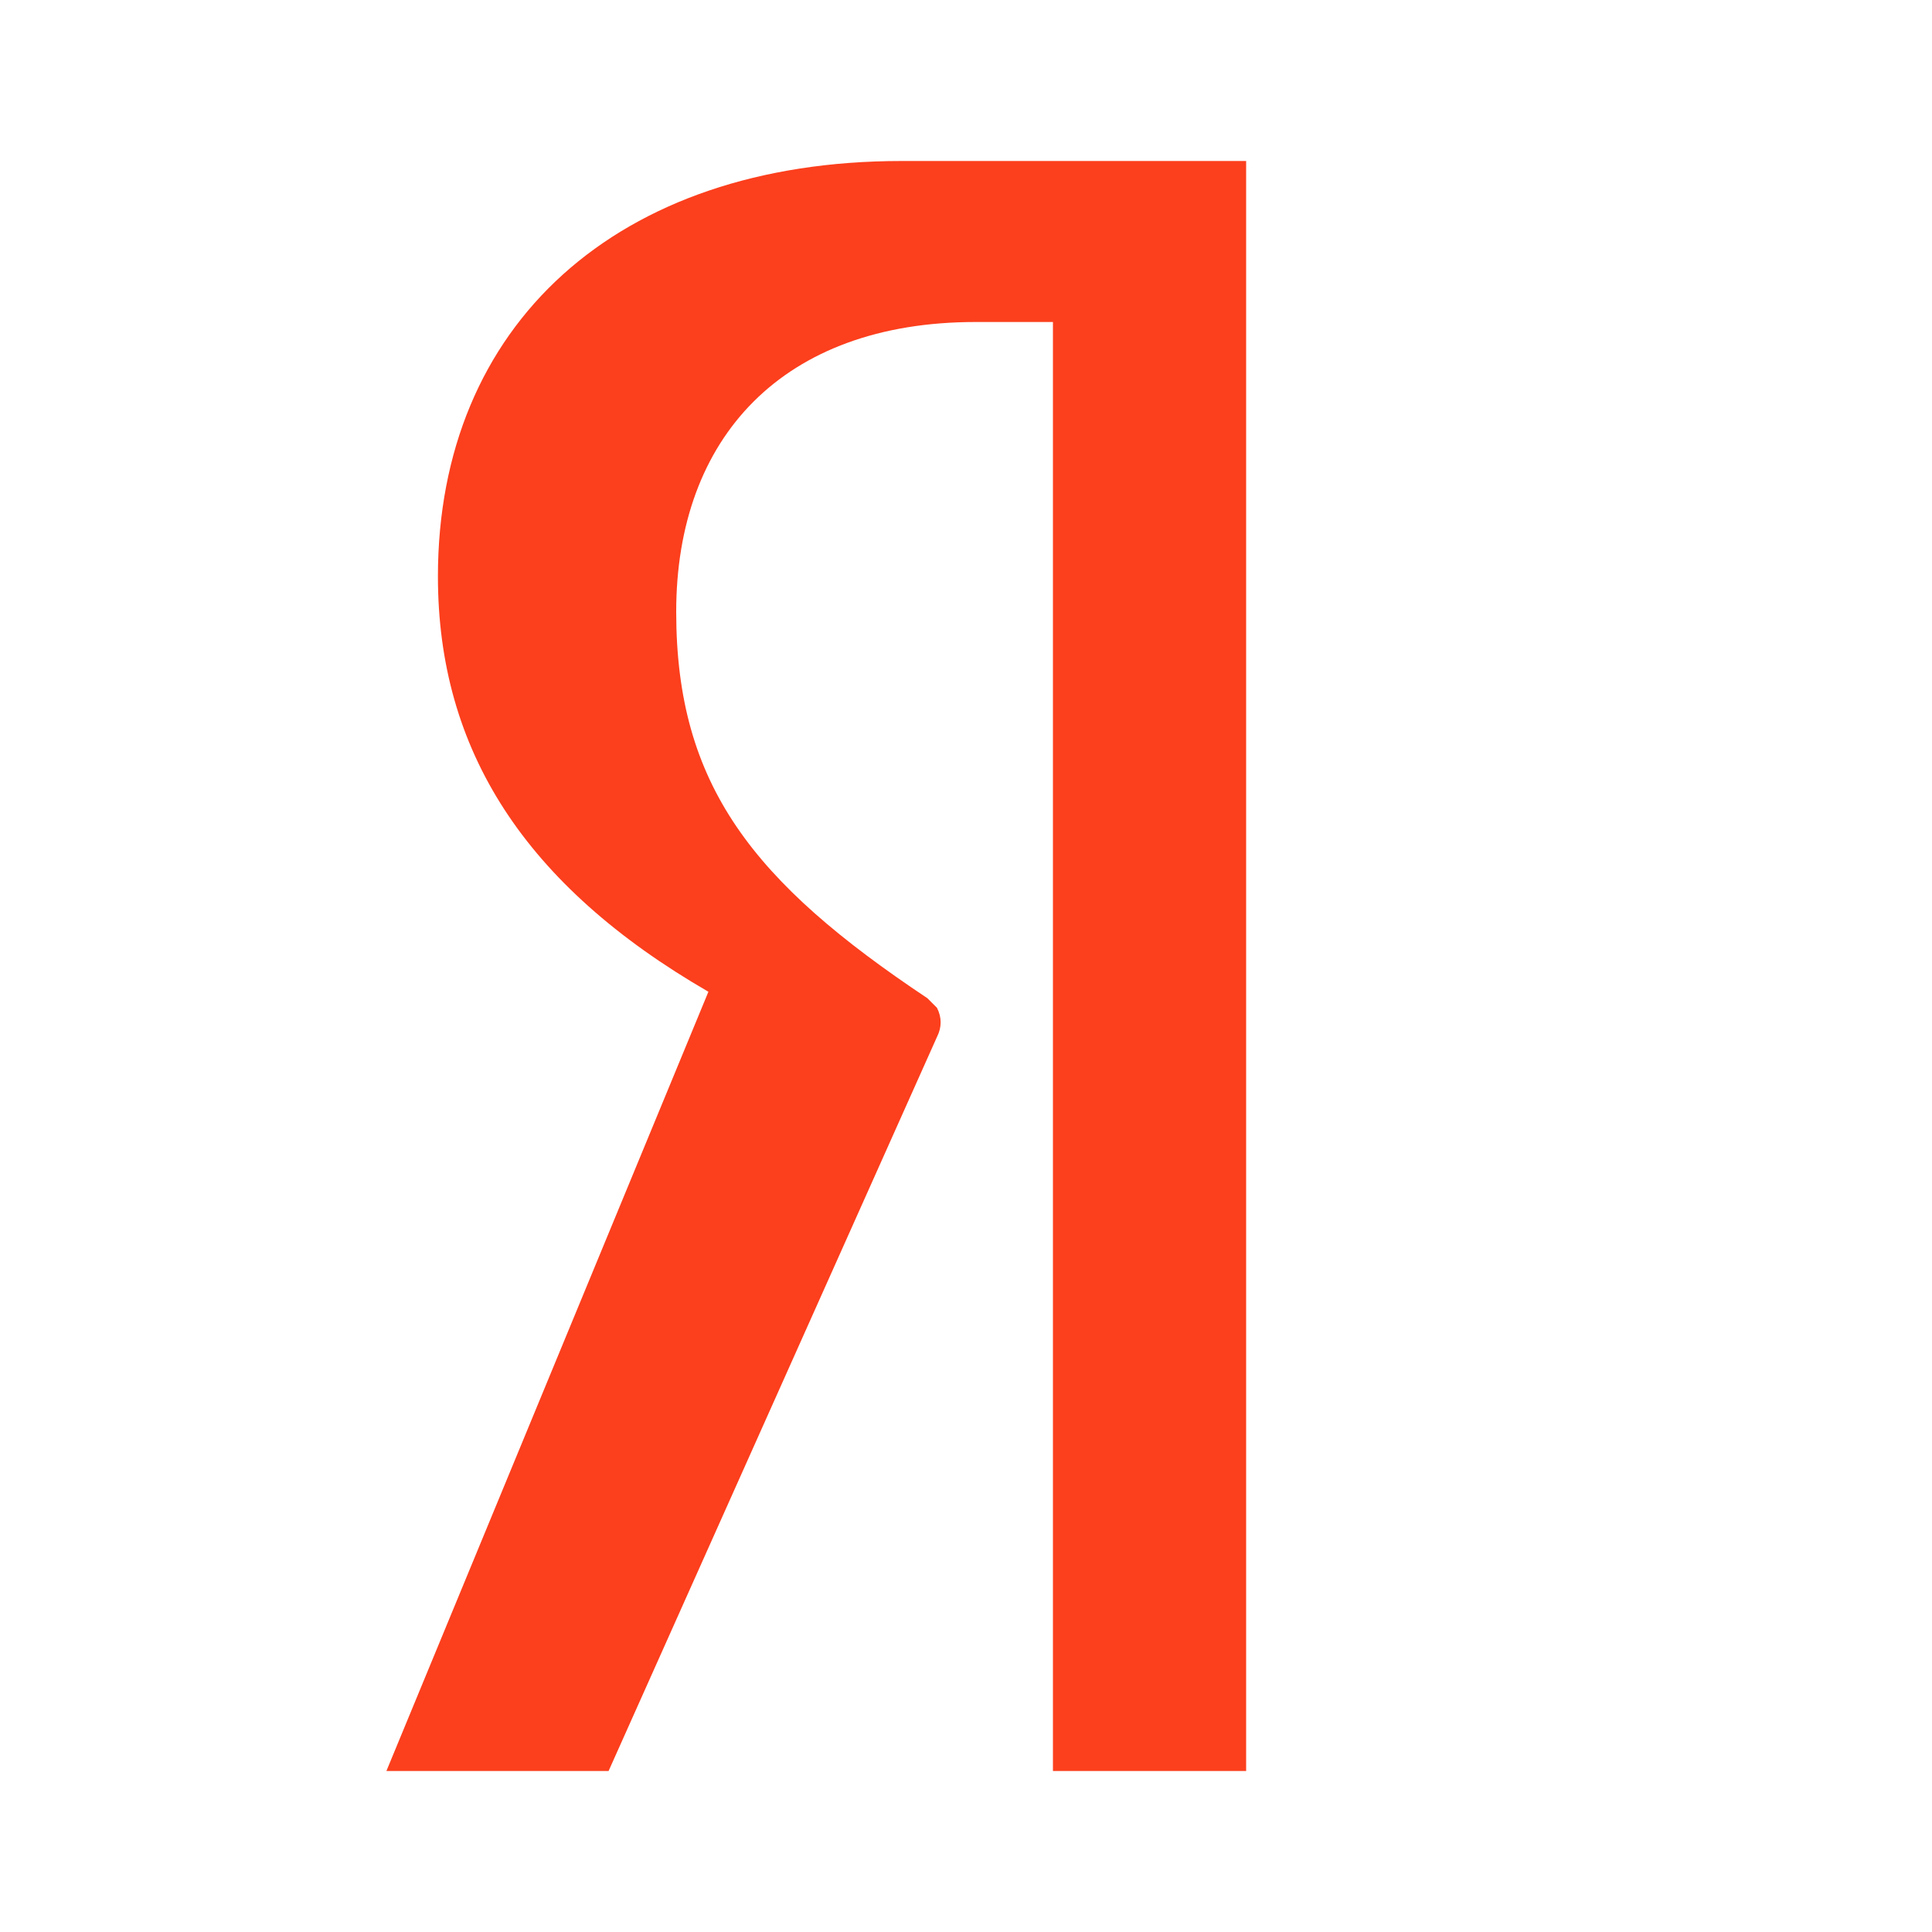
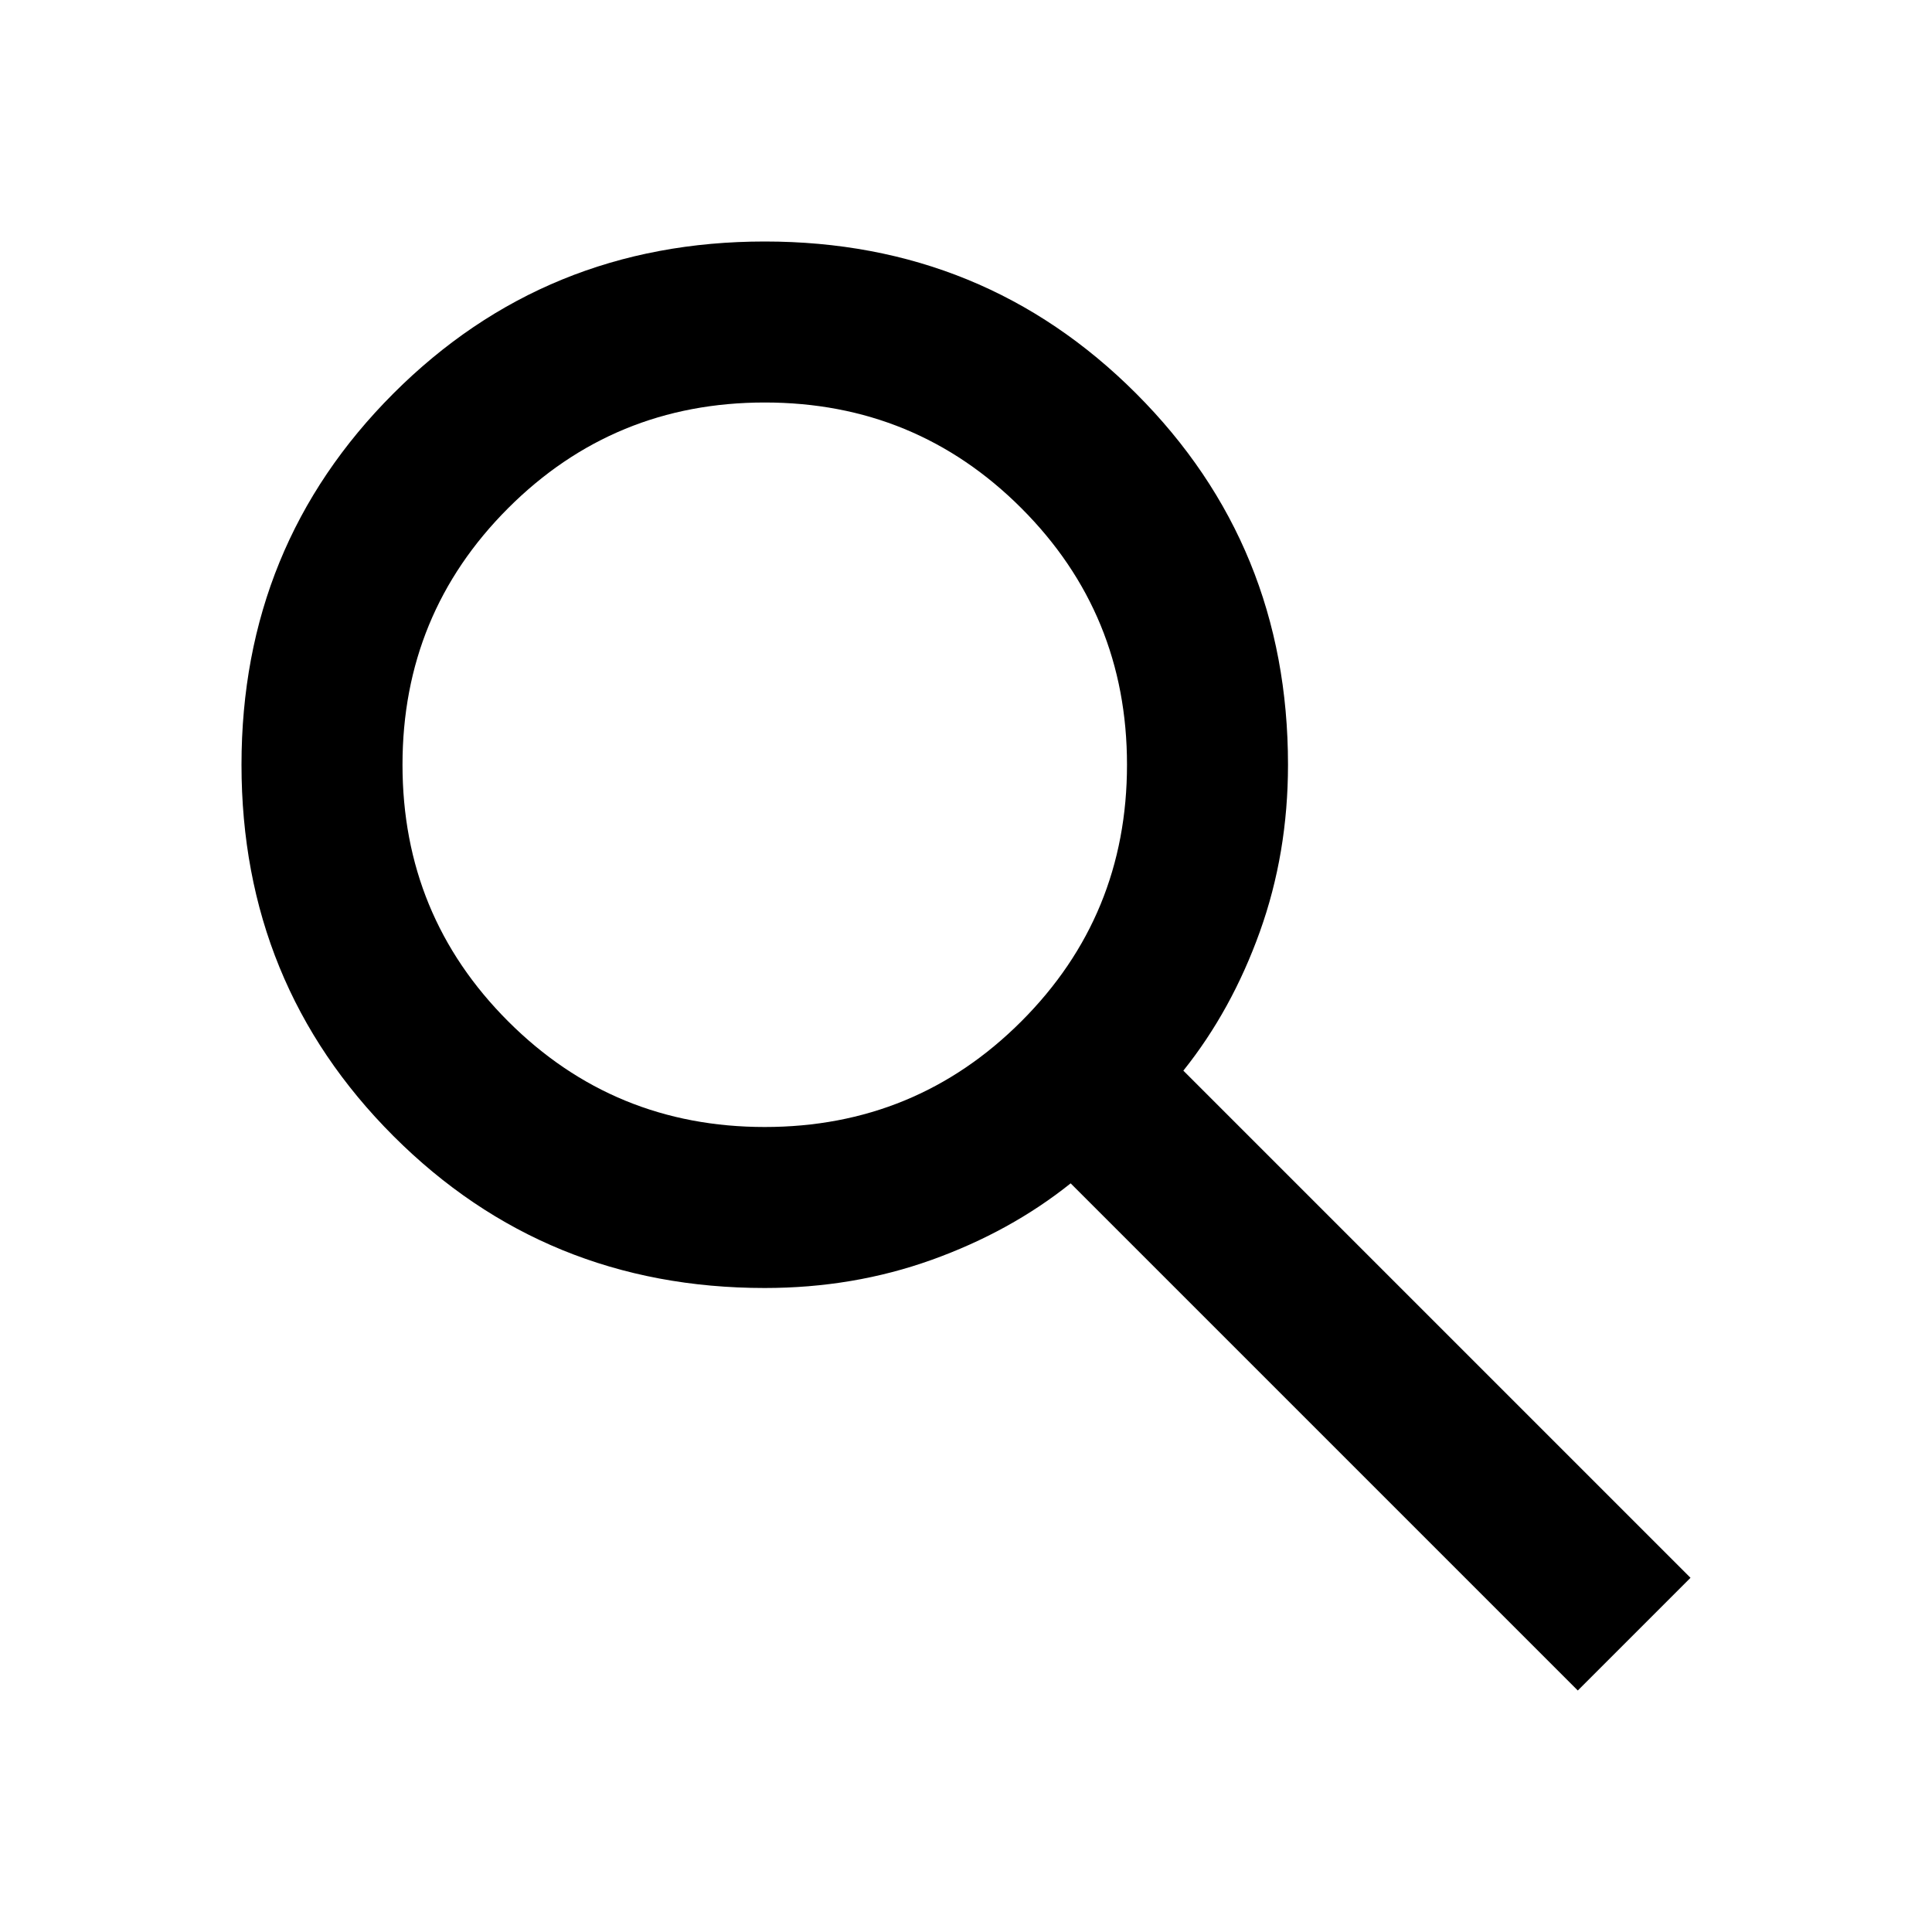
- <svg xmlns="http://www.w3.org/2000/svg" viewBox="0 0 24 24">
-   <path d="M14.06 2H11.2c-3.54 0-5.76 2.04-5.76 5.16 0 2.16 1.08 3.84 3.36 5.16L4.8 22h2.76l4.08-9.12c.06-.12.06-.24 0-.36l-.12-.12c-2.16-1.44-3.12-2.64-3.12-4.8 0-2.16 1.32-3.6 3.72-3.6h.96V22h2.4V2h-1.42z" fill="#FC3F1D" />
+ <svg xmlns="http://www.w3.org/2000/svg" height="24" viewBox="0 -960 960 960" width="24">
+   <path d="M784-120 532-372q-30 24-69 38t-83 14q-109 0-184.5-75.5T120-580q0-109 75.5-184.5T380-840q109 0 184.5 75.5T640-580q0 44-14 83t-38 69l252 252-56 56ZM380-400q75 0 127.5-52.5T560-580q0-75-52.5-127.5T380-760q-75 0-127.5 52.5T200-580q0 75 52.5 127.5T380-400Z" />
</svg>
